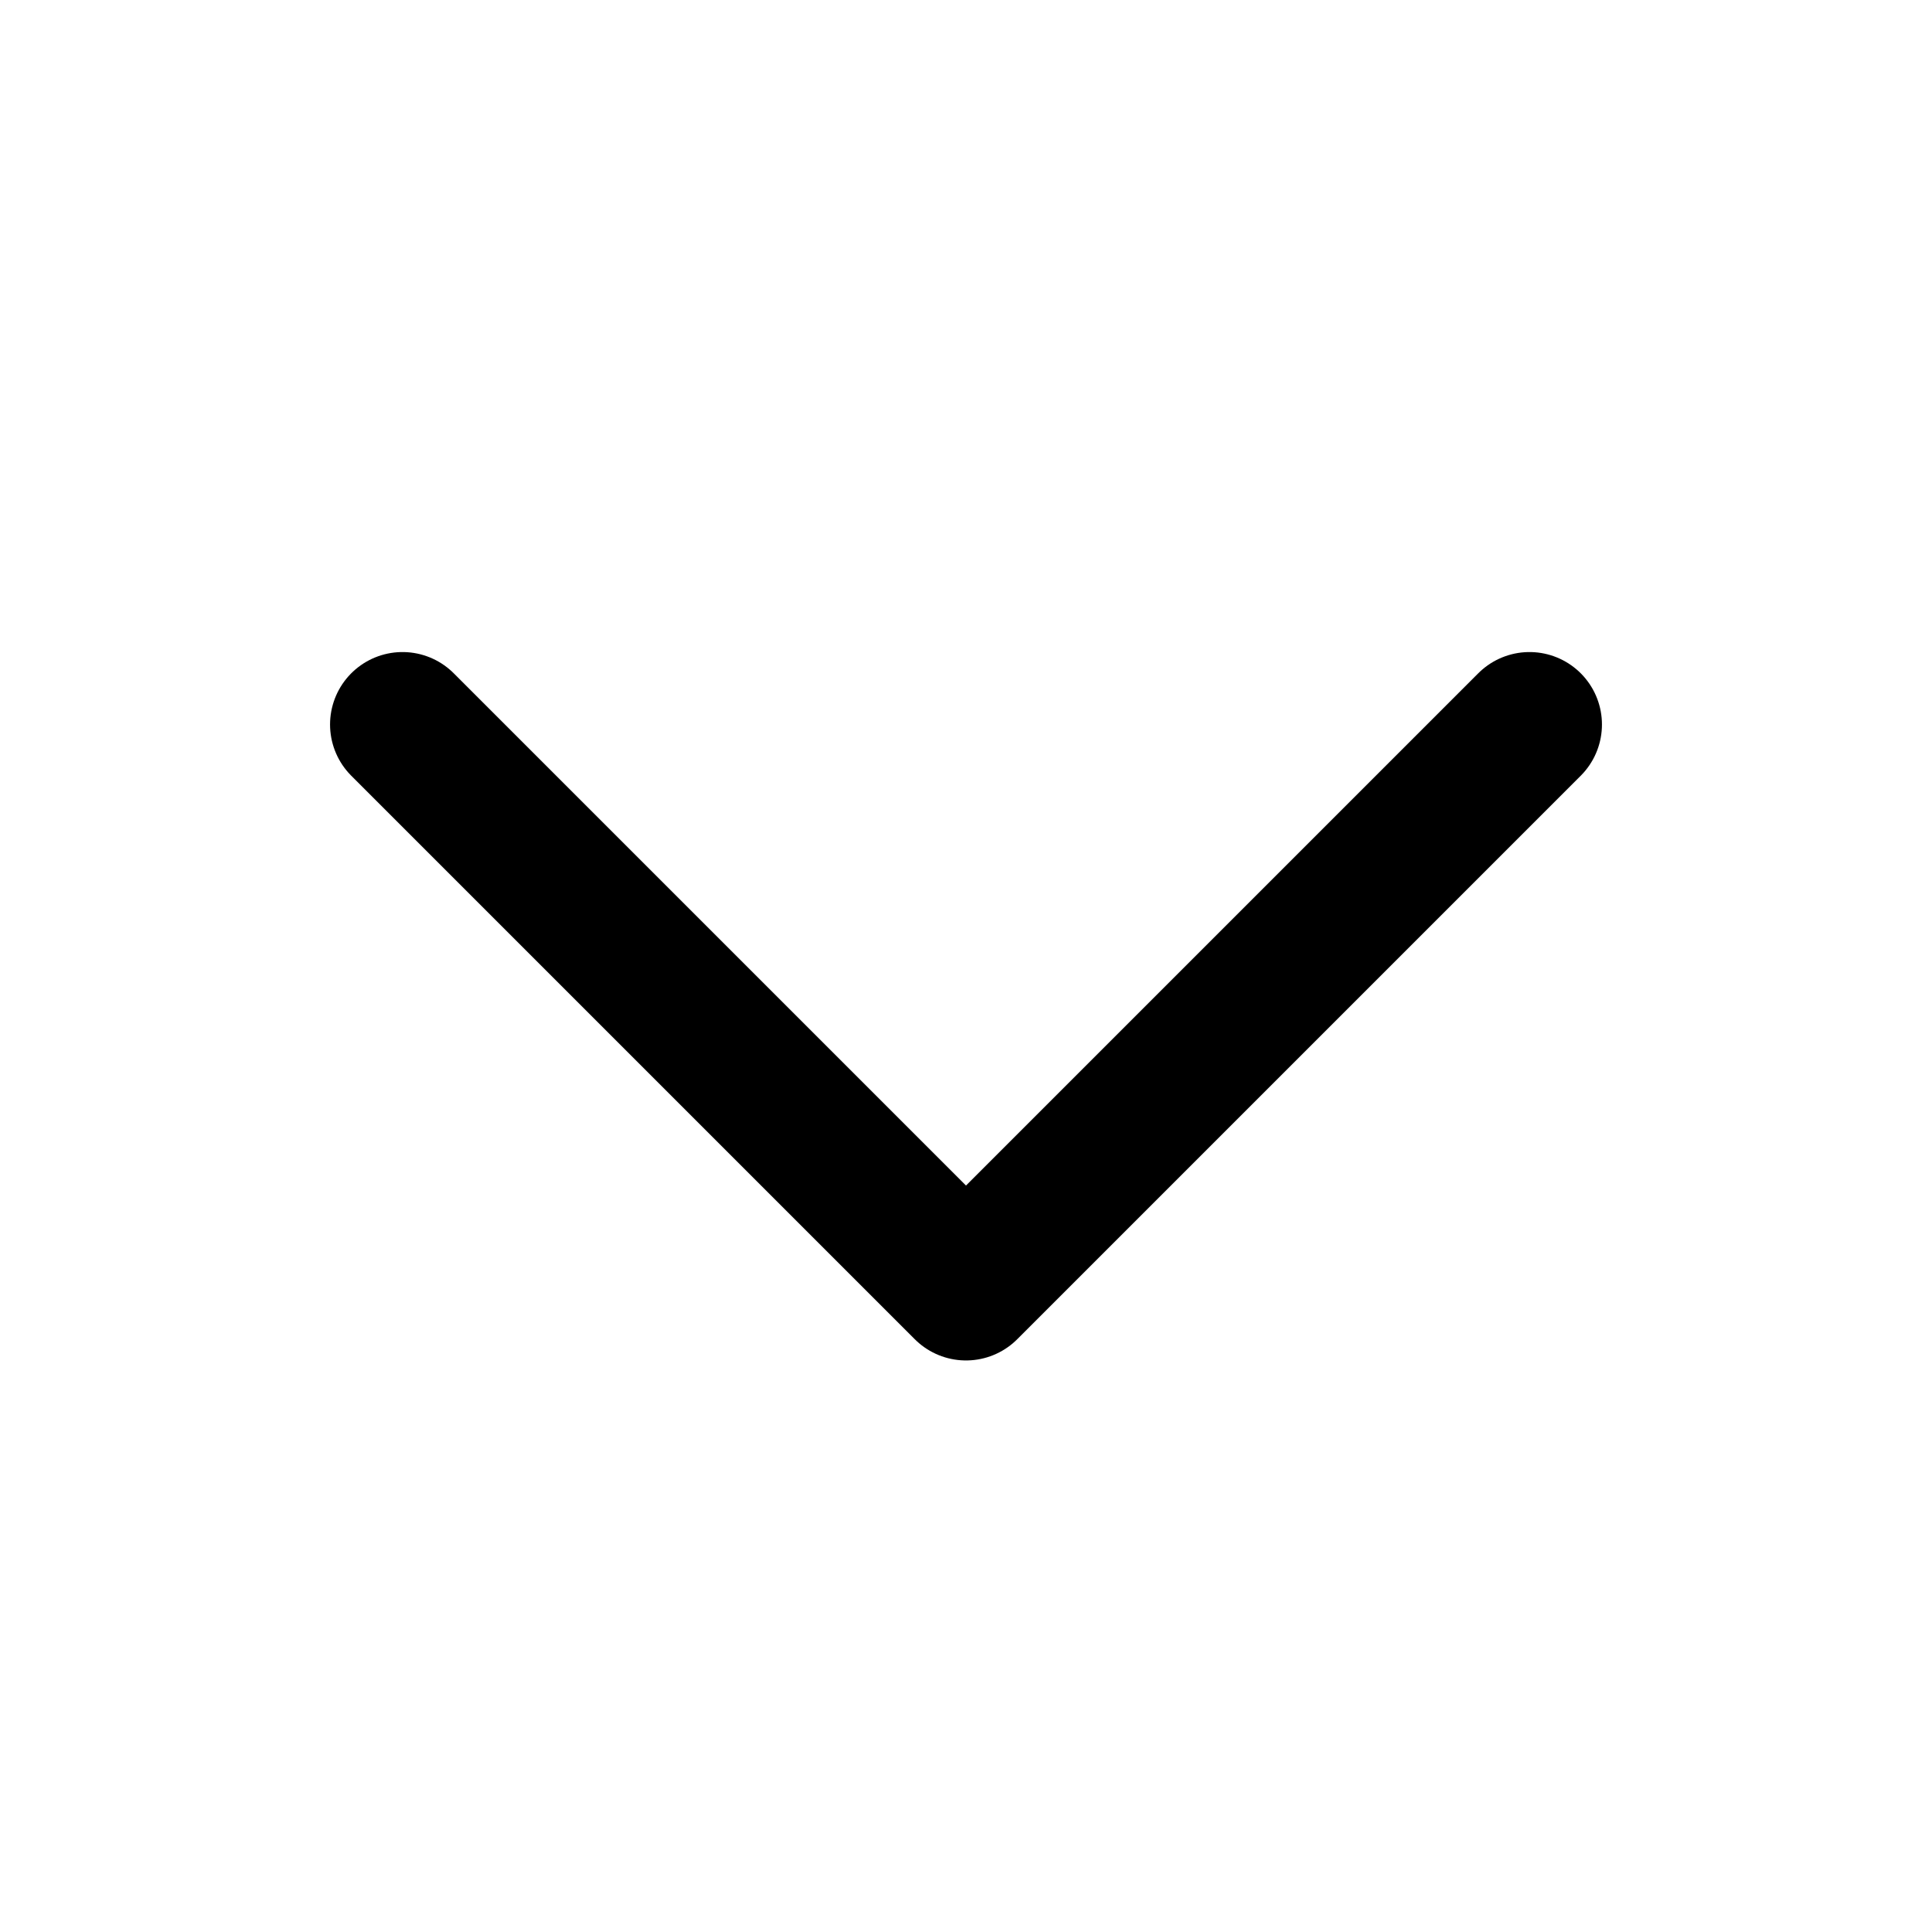
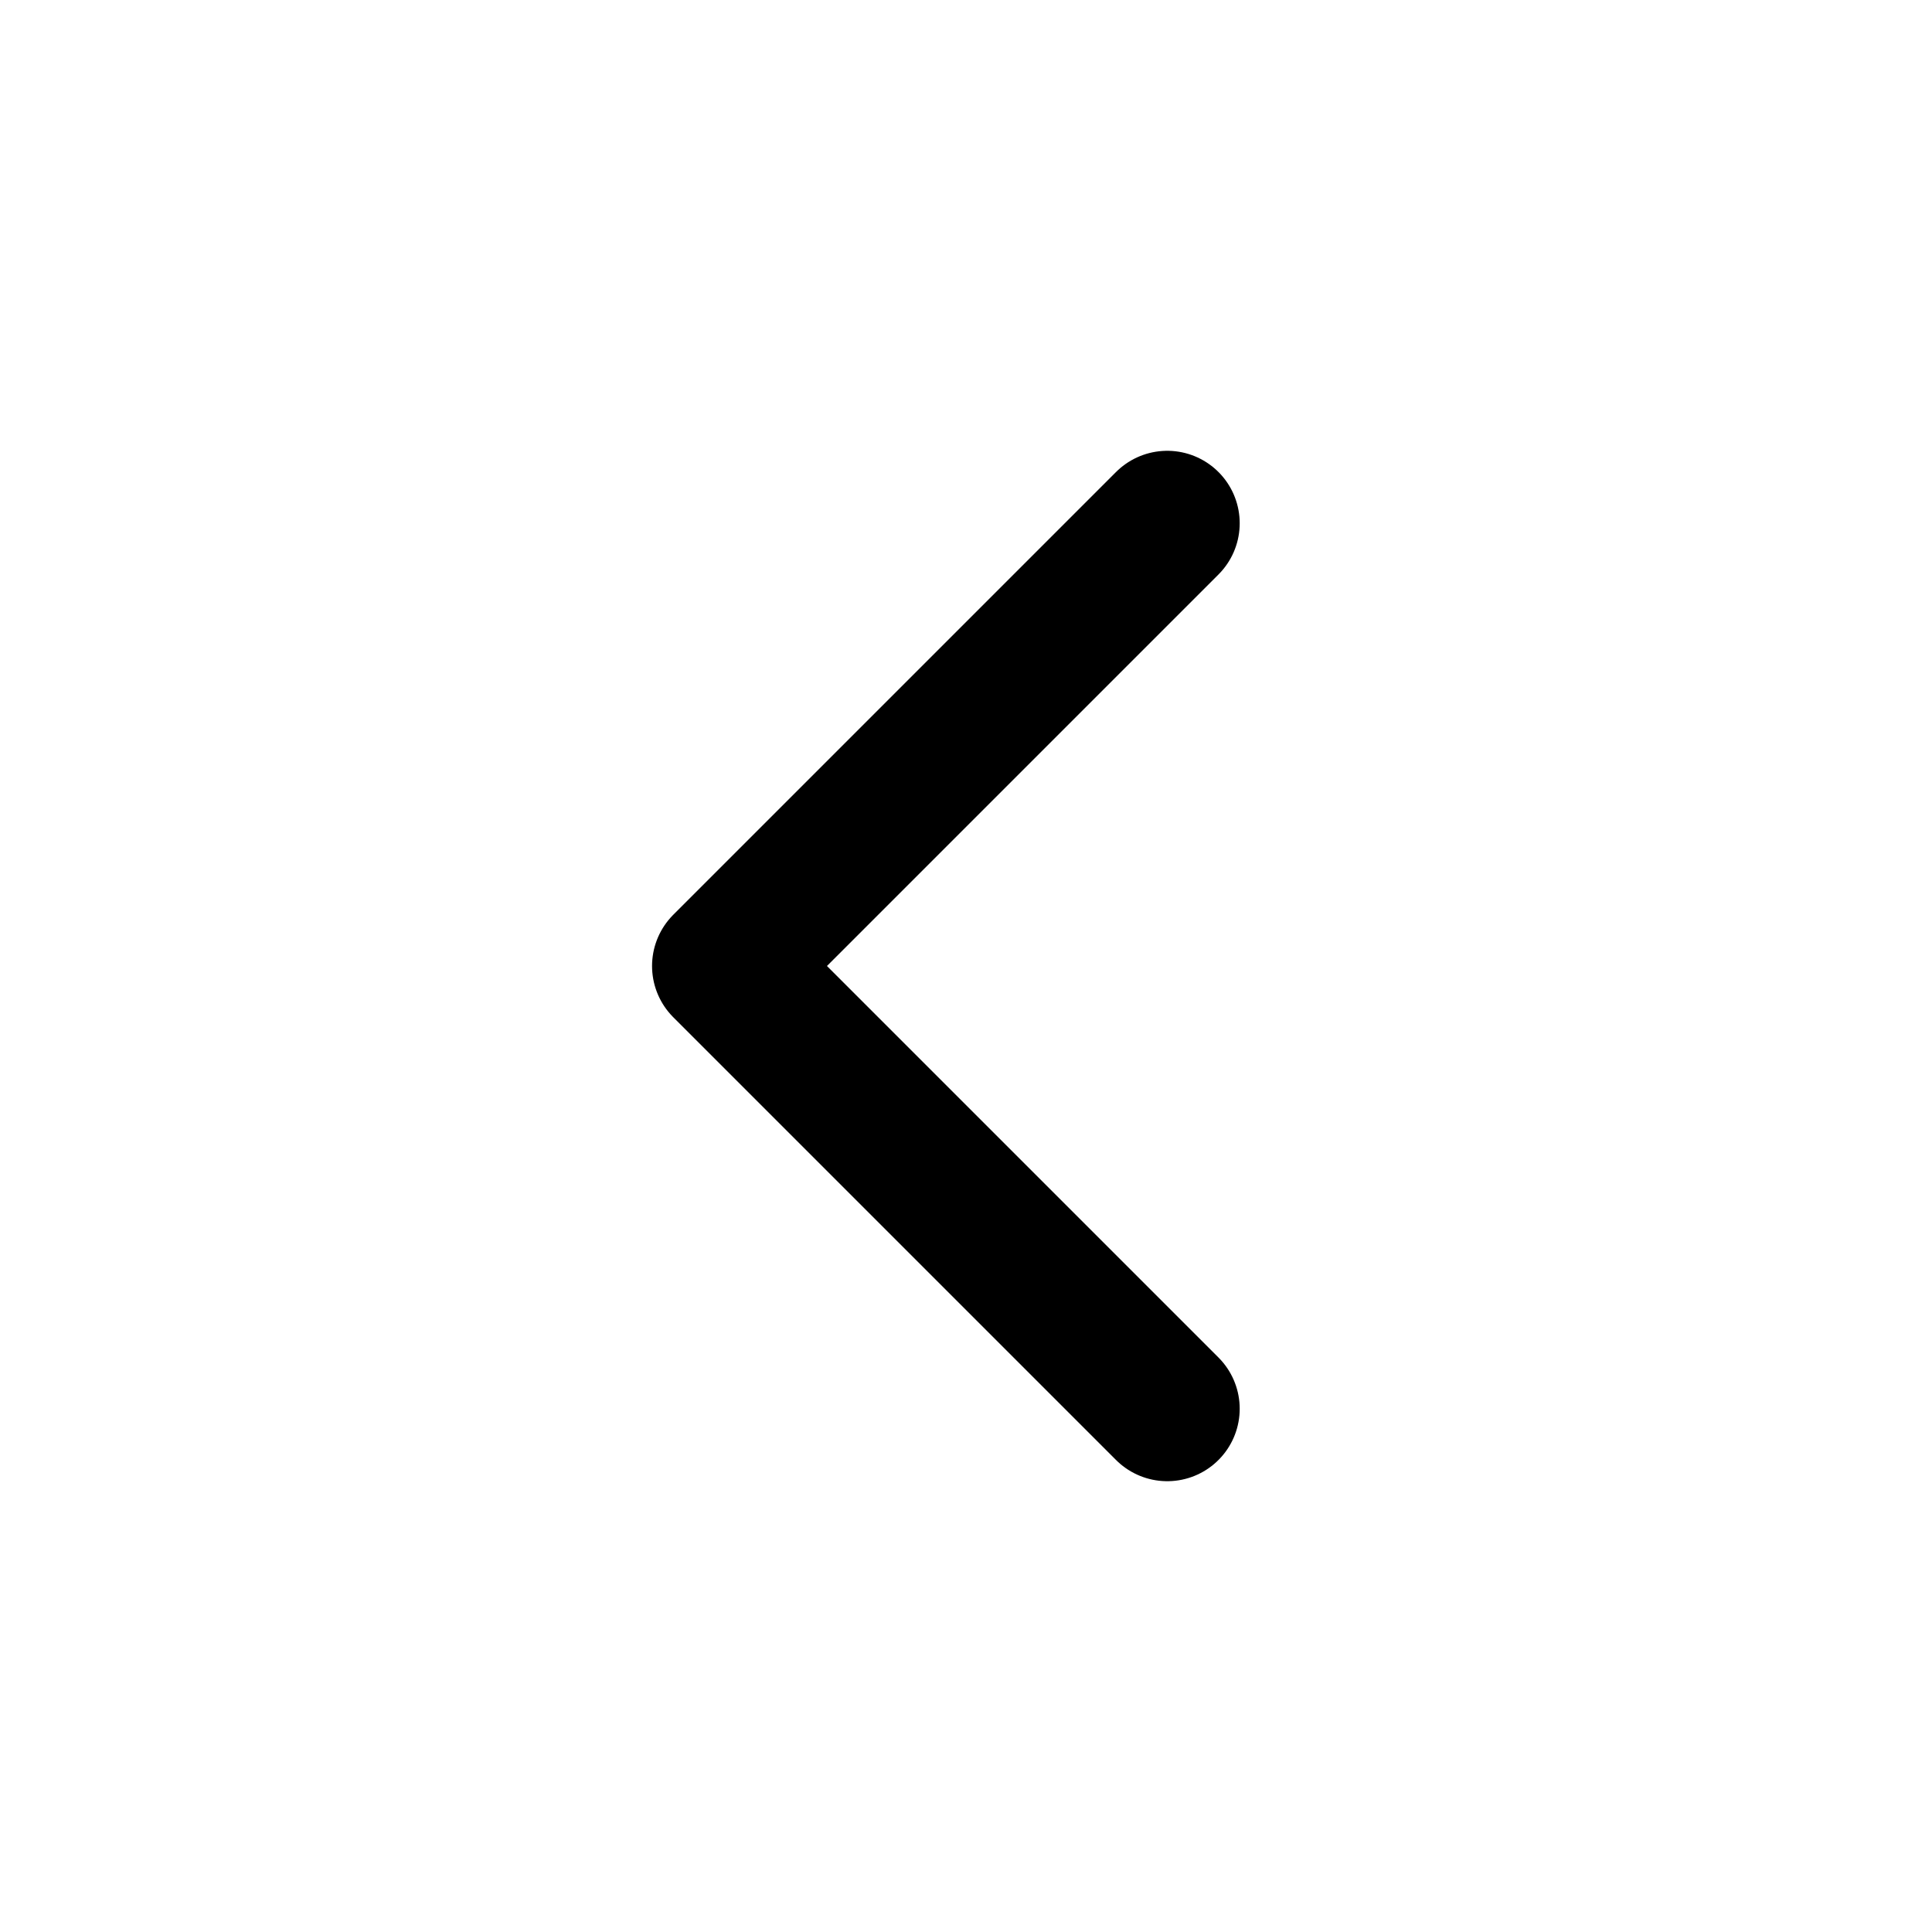
<svg xmlns="http://www.w3.org/2000/svg" width="24" height="24" viewBox="0 0 24 24">
-   <path d="m5 9 7 7 7-7" fill="none" stroke="currentColor" stroke-width="1.8" stroke-linecap="round" stroke-linejoin="round" />
+   <path d="m14.5 6.5-5.5 5.5 5.5 5.5" fill="none" stroke="currentColor" stroke-width="1.8" stroke-linecap="round" stroke-linejoin="round" />
</svg>
